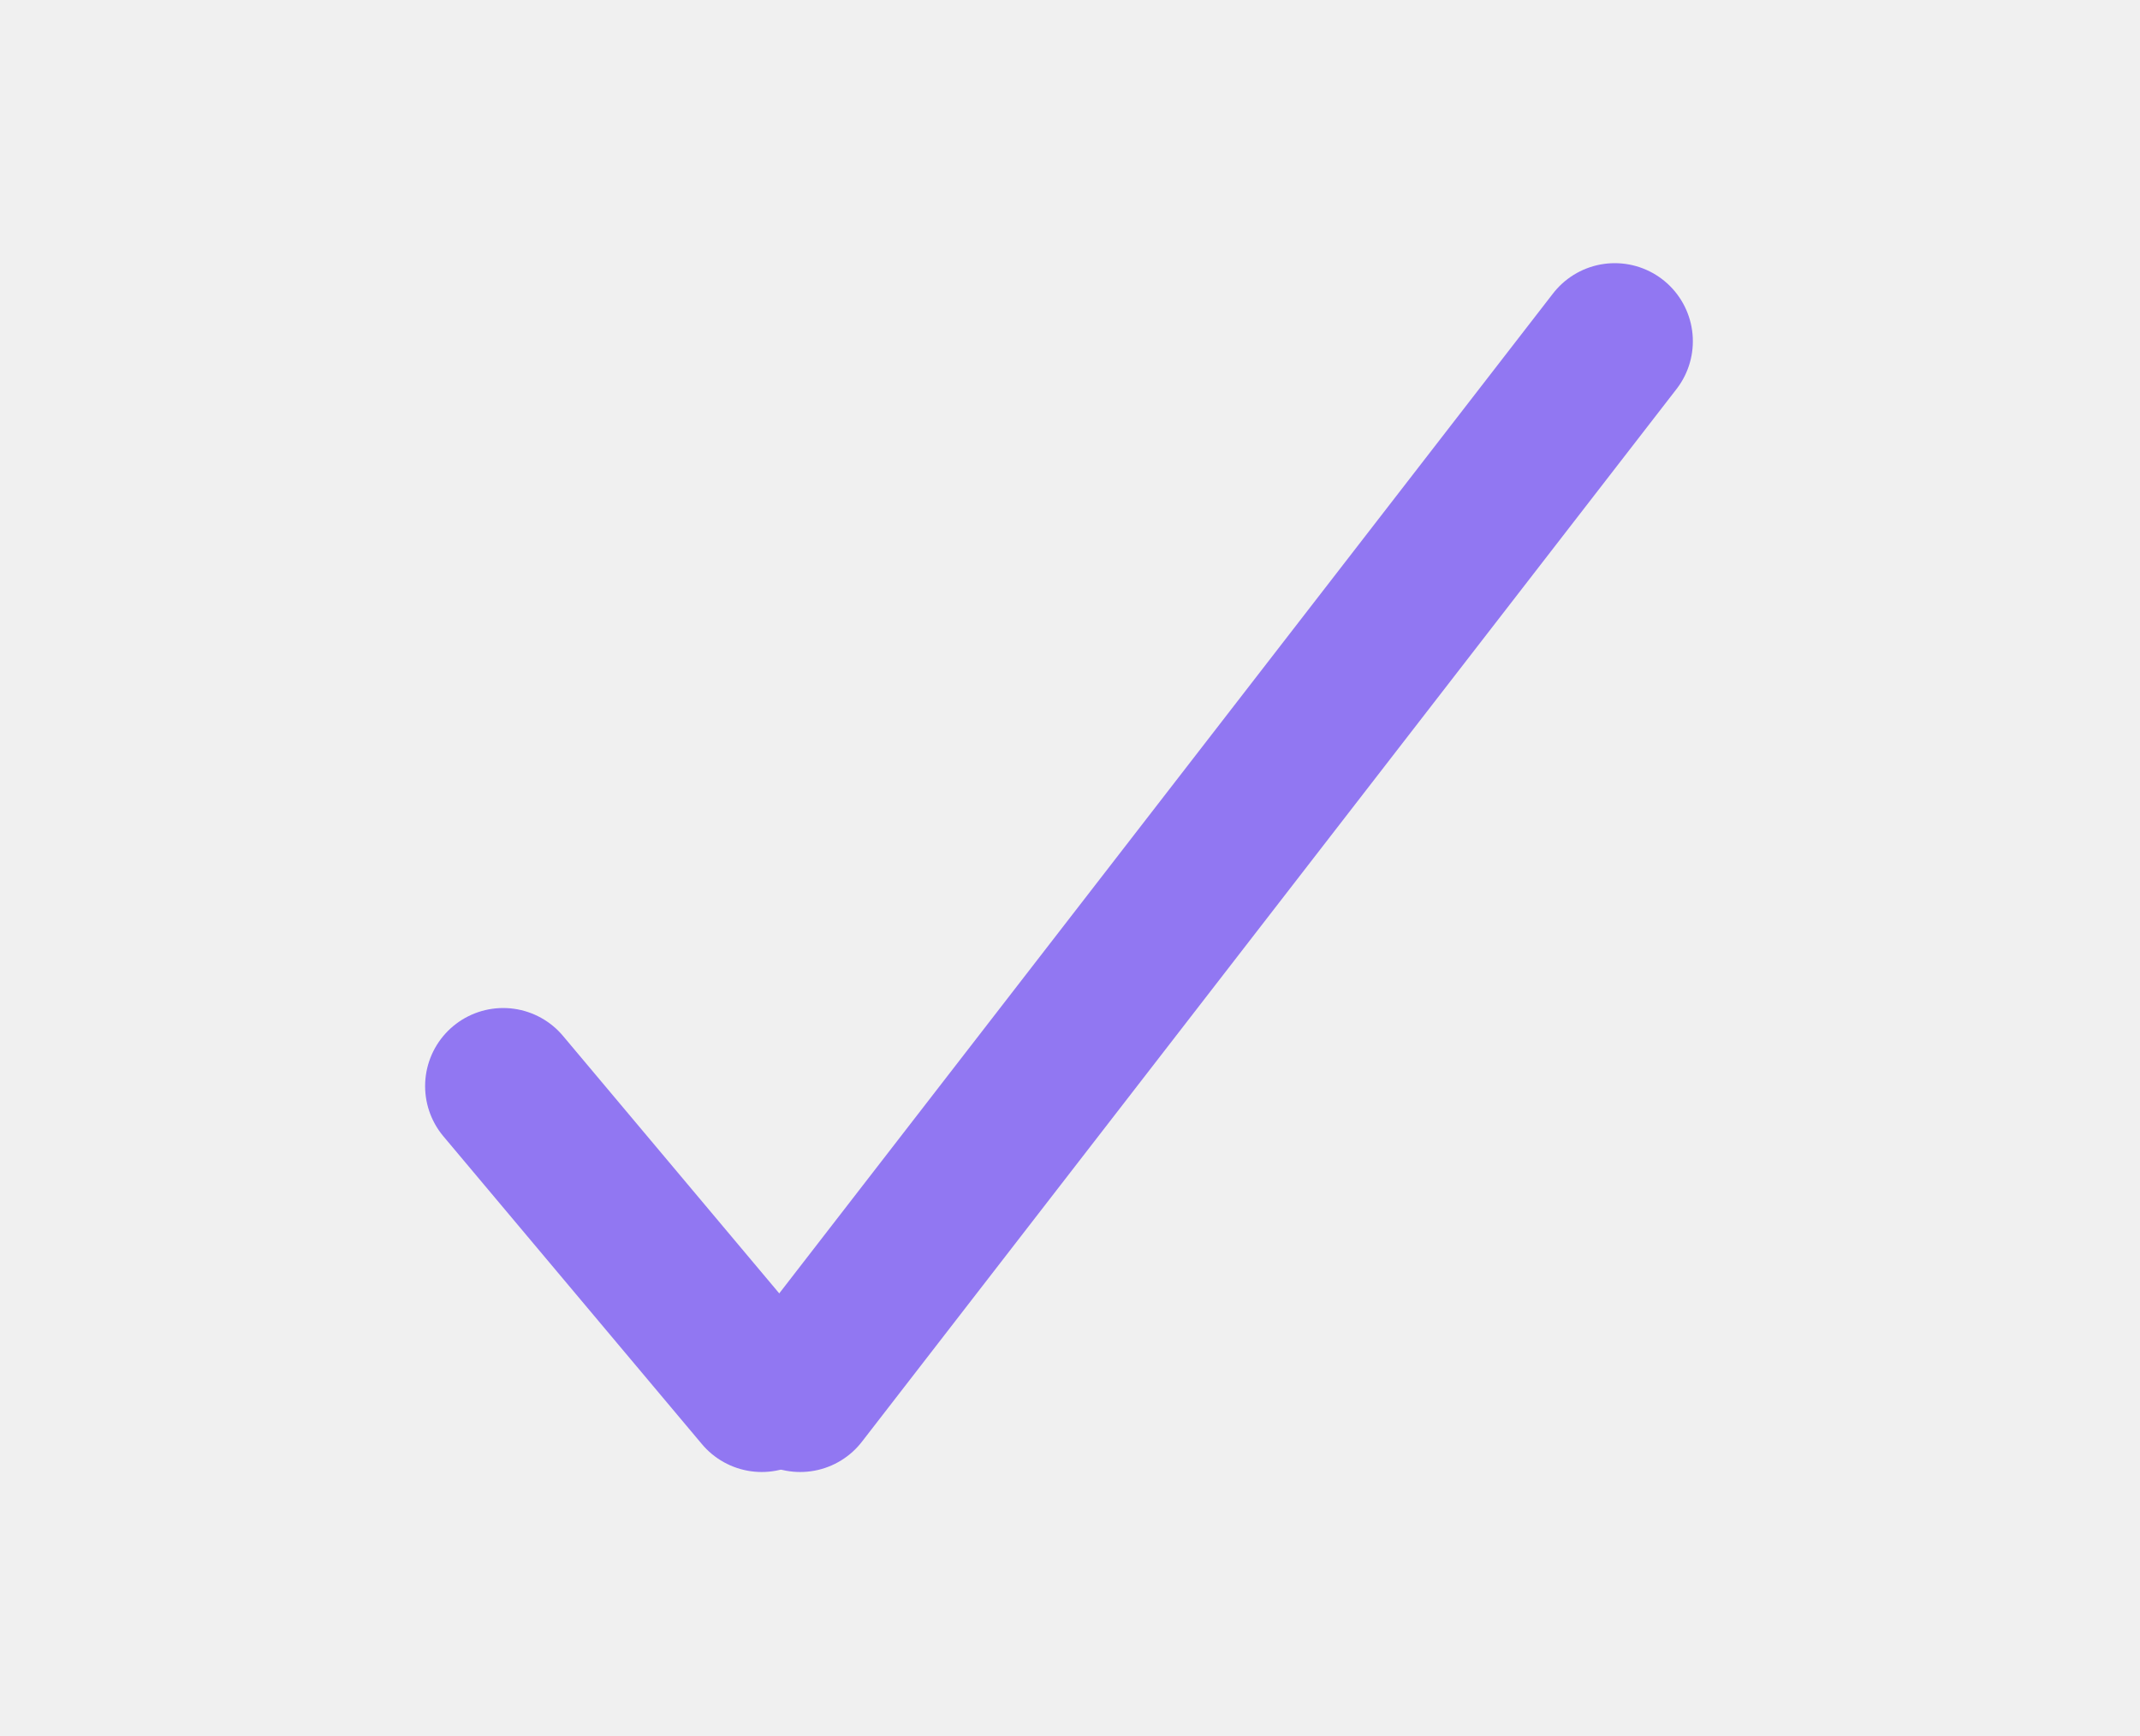
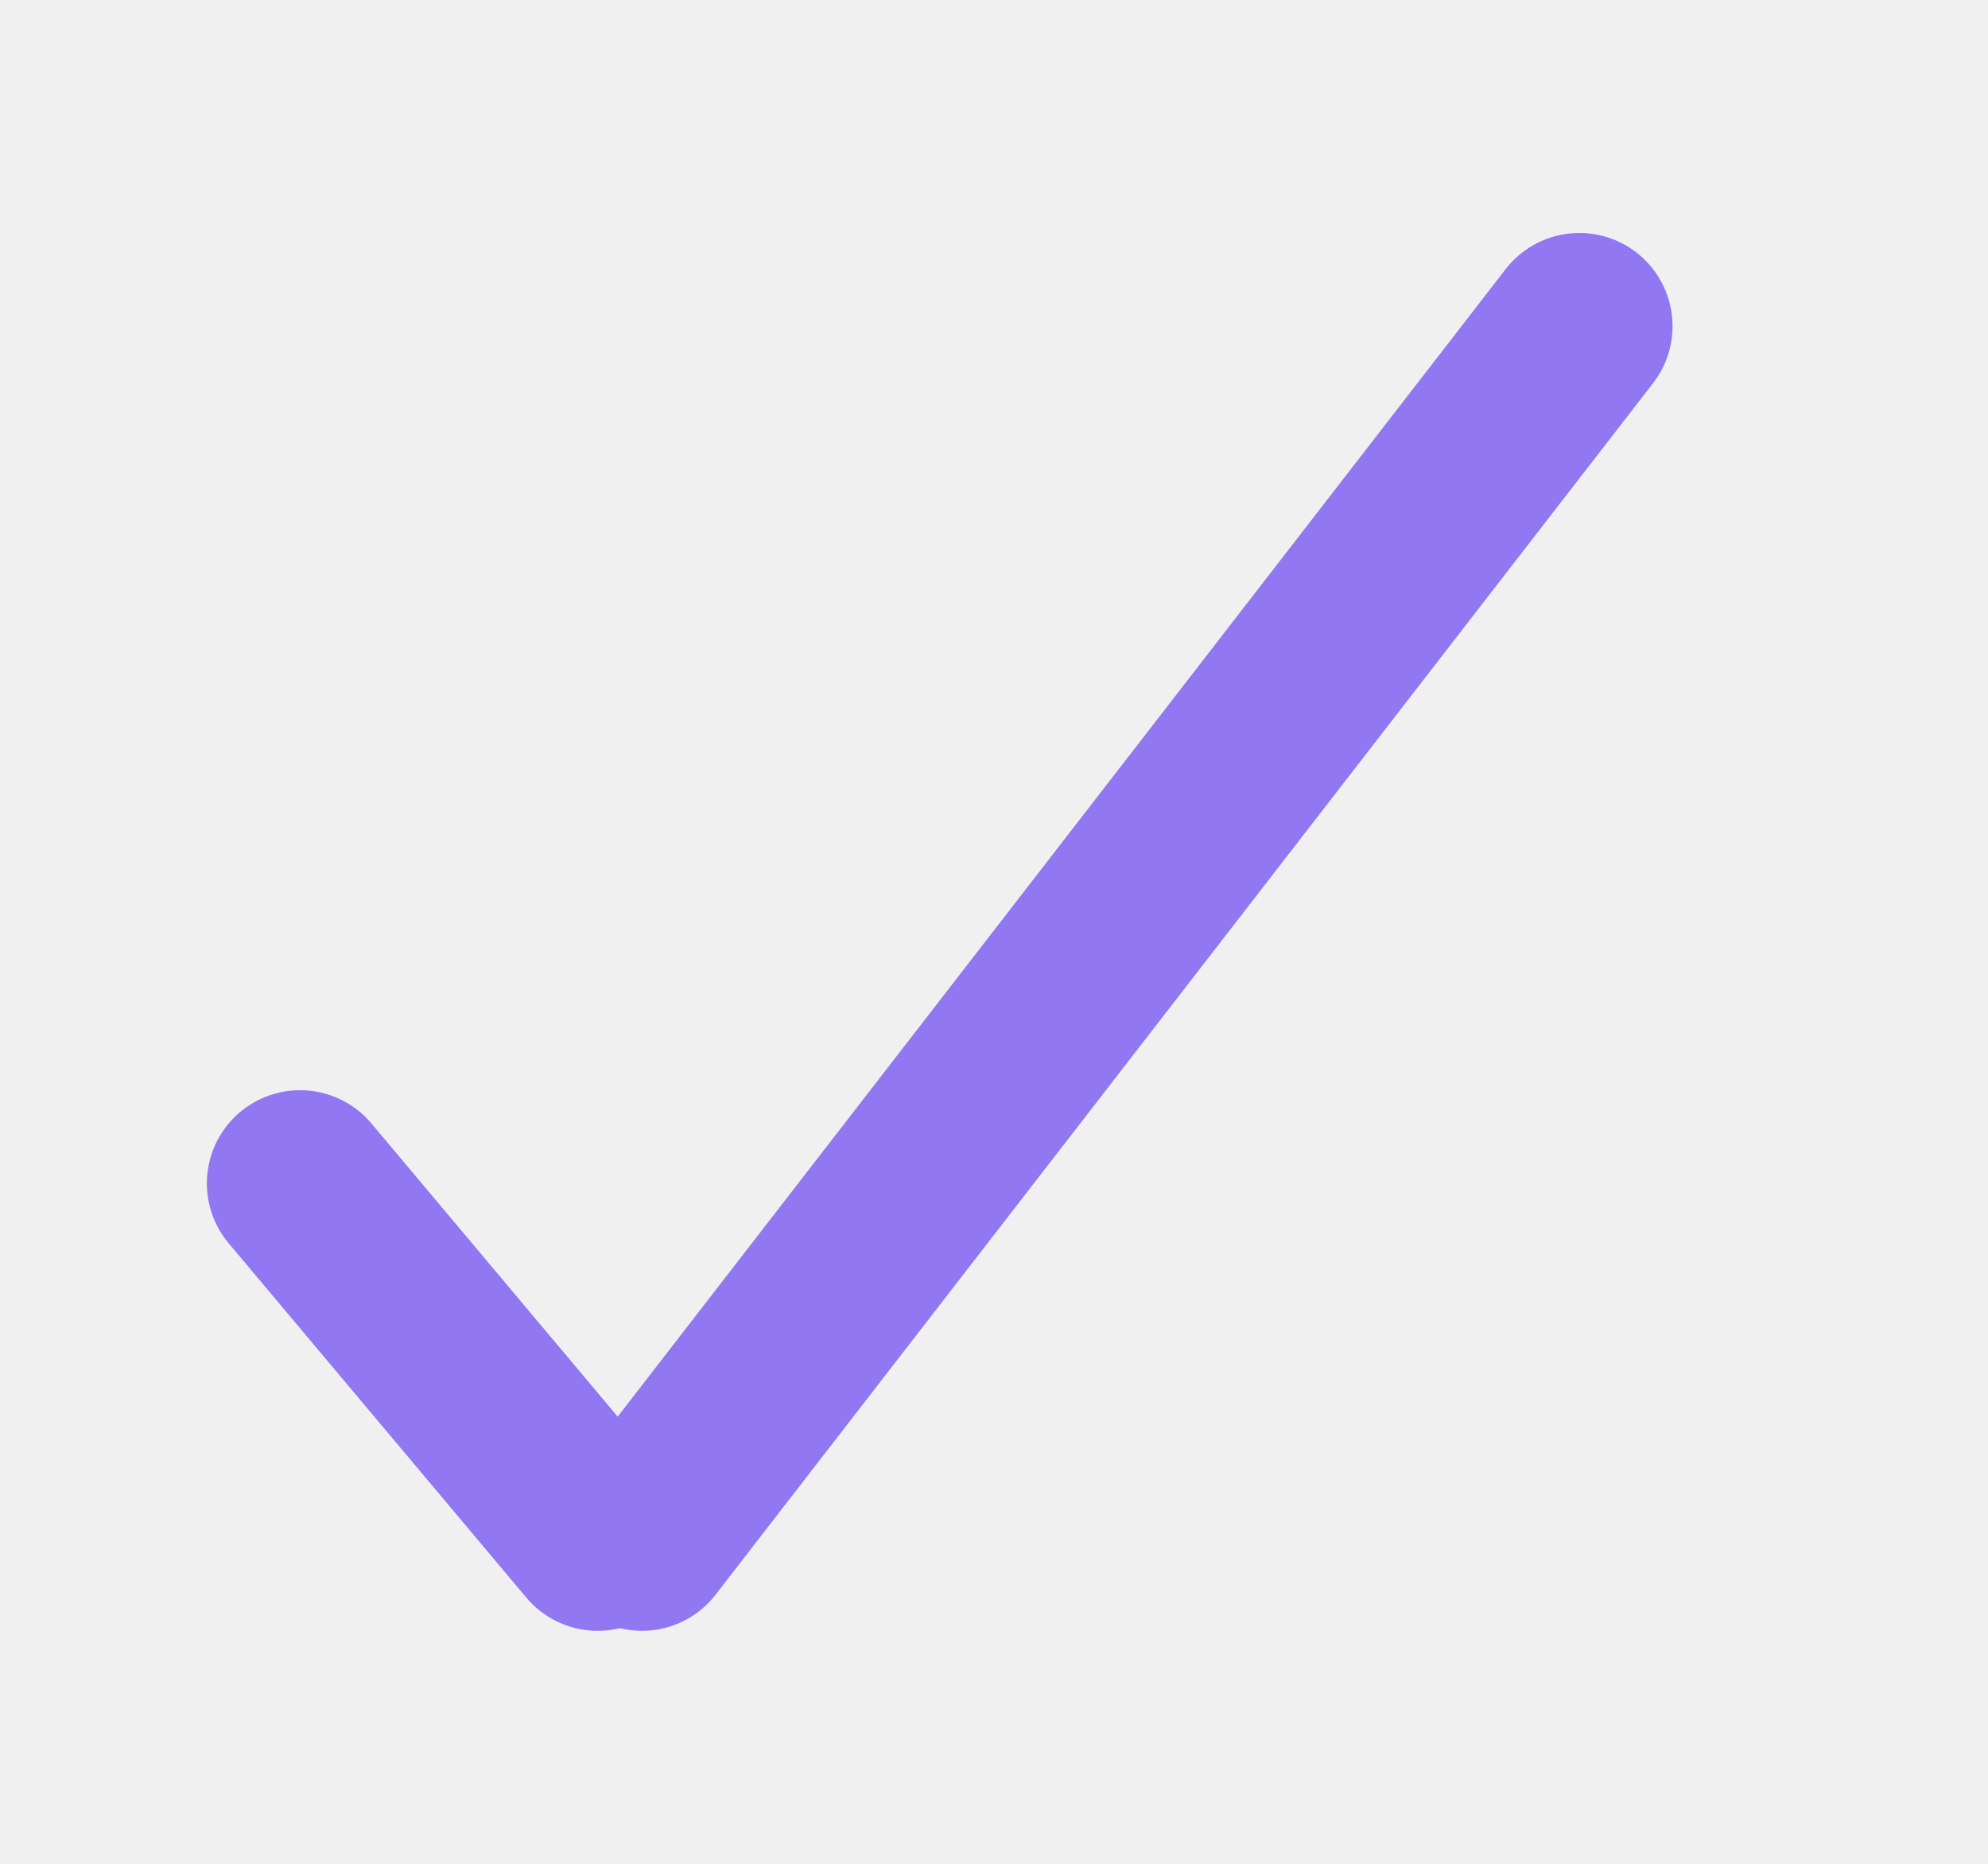
- <svg xmlns="http://www.w3.org/2000/svg" viewBox="0 0 37 30" fill="none">
-   <g clip-path="url(#clip0_271_3530)">
-     <path d="M13.835 24.1L27.919 5.9" stroke="#9177F2" stroke-width="2.7" stroke-linecap="round" stroke-linejoin="round" />
-     <path d="M8.7 18.778L13.17 24.1" stroke="#9177F2" stroke-width="2.7" stroke-linecap="round" stroke-linejoin="round" />
+ <svg xmlns="http://www.w3.org/2000/svg" viewBox="0 0 32 30" fill="none">
+   <mask id="mask0_456_199" style="mask-type:luminance" maskUnits="userSpaceOnUse" x="0" y="0" width="32" height="30">
+     <path d="M31.598 0.75H0.21V29.25H31.598V0.75Z" fill="white" />
+   </mask>
+   <g mask="url(#mask0_456_199)">
+     <path d="M10.332 24.75L25.422 5.25" stroke="#9177F2" stroke-width="3" stroke-linecap="round" stroke-linejoin="round" />
+     <path d="M4.83 19.048L9.62 24.75" stroke="#9177F2" stroke-width="3" stroke-linecap="round" stroke-linejoin="round" />
  </g>
-   <defs>
-     <clipPath id="clip0_271_3530">
-       <rect width="24" height="21.792" fill="white" transform="translate(6.90393 4.10422)" />
-     </clipPath>
-   </defs>
</svg>
